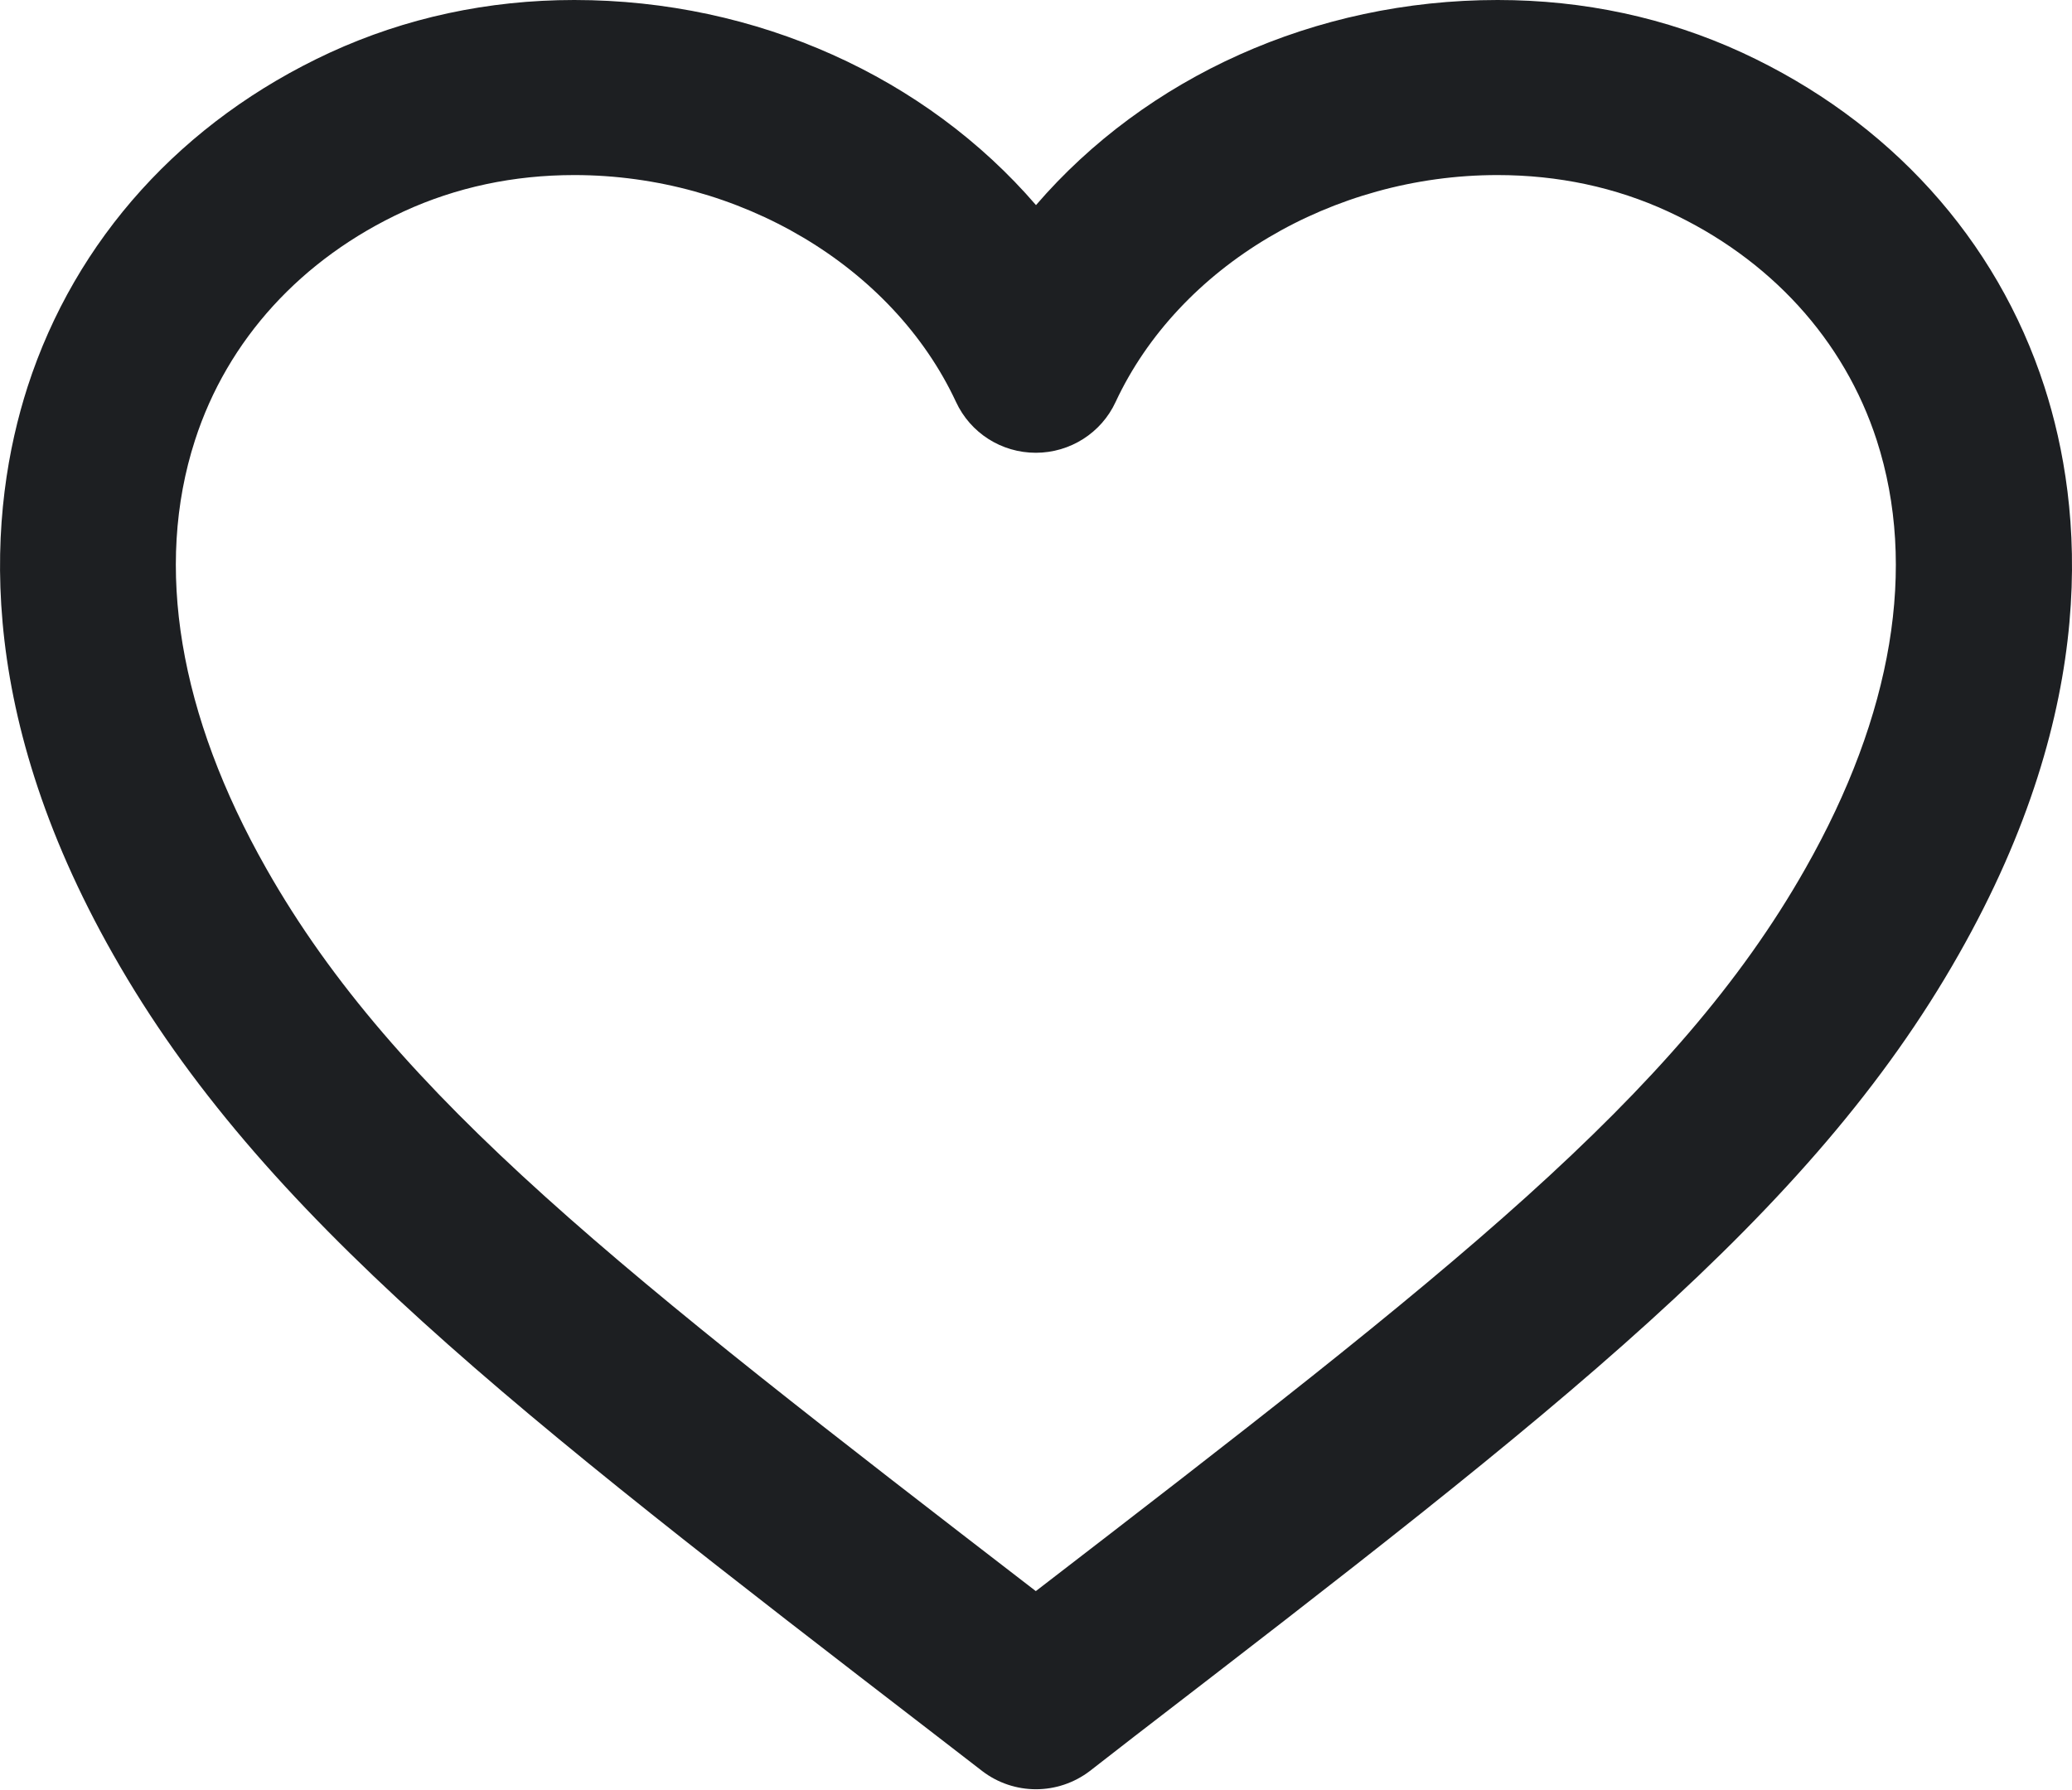
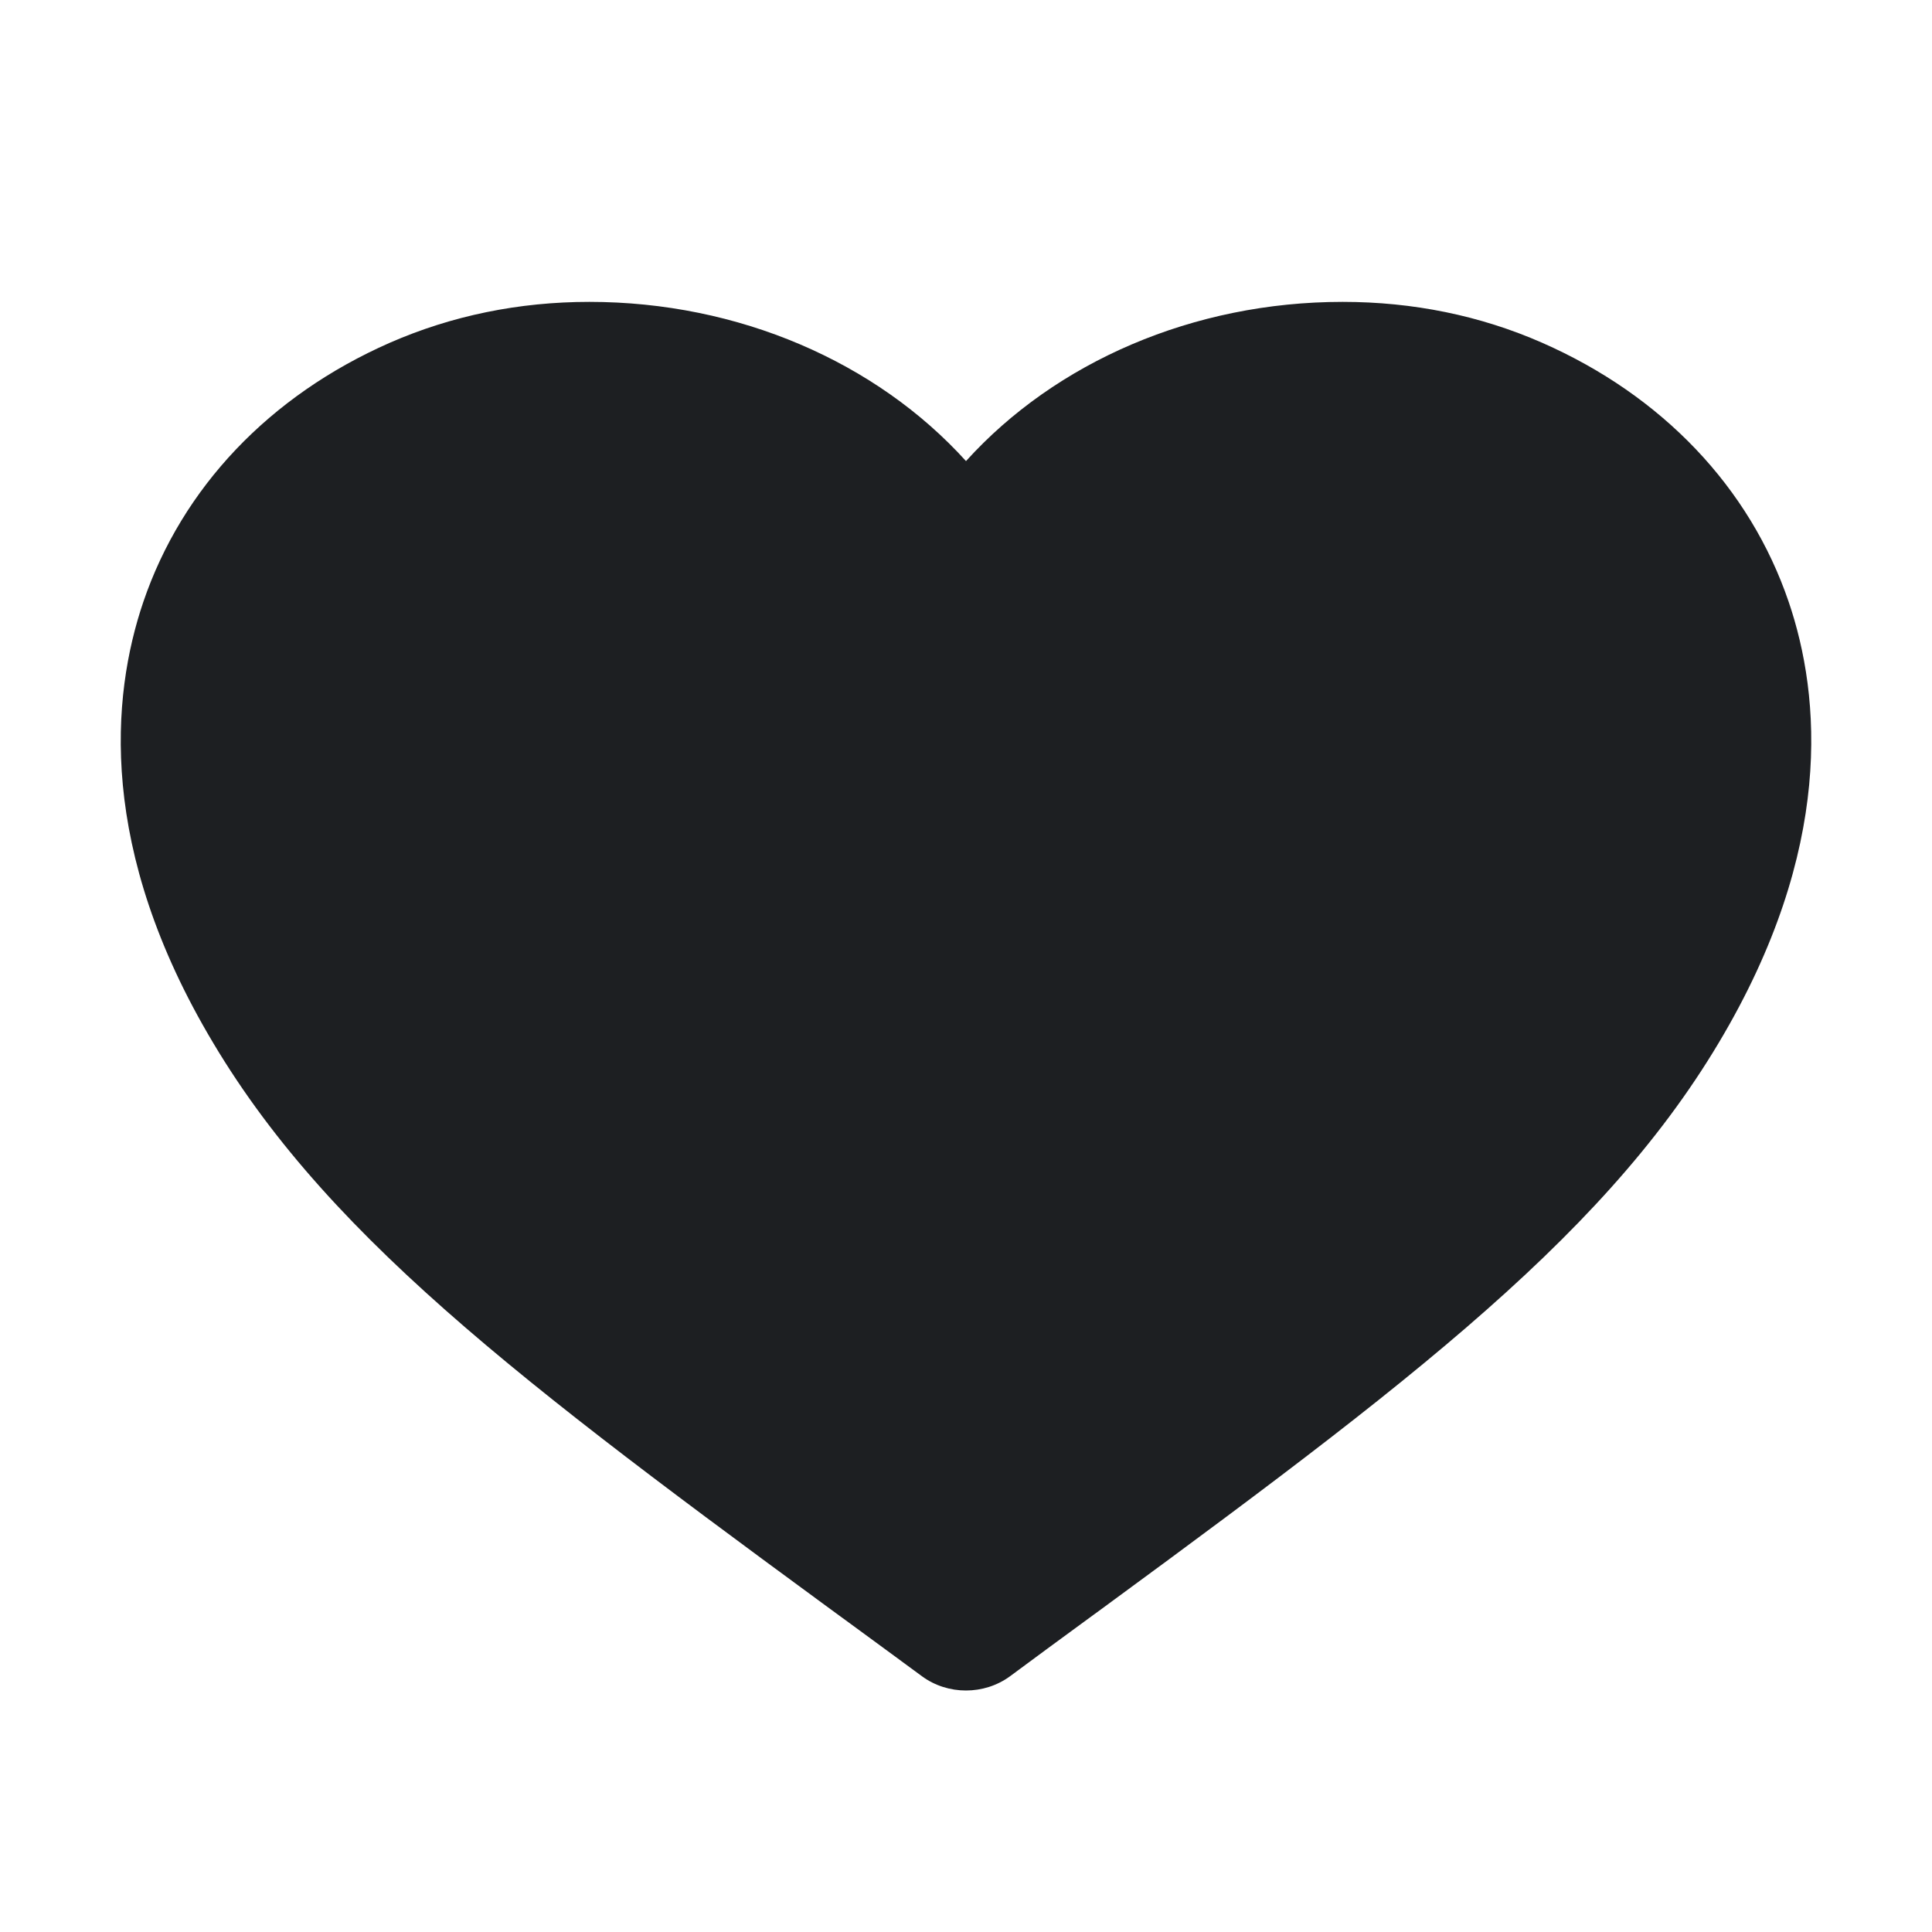
- <svg xmlns="http://www.w3.org/2000/svg" width="22" height="19" viewBox="0 0 22 19" fill="none">
-   <path d="M10.999 19C10.798 19 10.596 18.935 10.428 18.806L9.941 18.43C5.471 14.988 2.773 12.91 1.203 10.138C-0.303 7.488 -0.122 5.396 0.293 4.107C0.799 2.542 1.938 1.282 3.502 0.559C4.306 0.189 5.181 0 6.098 0C8.039 0 9.832 0.822 11 2.178C12.167 0.822 13.959 0 15.901 0C16.818 0 17.692 0.188 18.496 0.558C20.06 1.281 21.2 2.539 21.707 4.106C22.123 5.393 22.303 7.486 20.797 10.136C19.225 12.909 16.523 14.99 12.047 18.437L11.572 18.806C11.403 18.935 11.201 19 11 19L10.999 19ZM6.098 1.859C5.453 1.859 4.844 1.989 4.287 2.245C3.201 2.746 2.414 3.609 2.07 4.676C1.637 6.016 1.9 7.589 2.828 9.224C4.205 11.654 6.623 13.525 10.998 16.896C15.373 13.527 17.792 11.653 19.168 9.225C20.098 7.589 20.359 6.016 19.927 4.676C19.582 3.61 18.795 2.746 17.709 2.245C17.154 1.989 16.545 1.859 15.899 1.859C14.146 1.859 12.517 2.828 11.845 4.269C11.693 4.598 11.361 4.808 10.998 4.808C10.633 4.808 10.304 4.598 10.151 4.269C9.48 2.828 7.851 1.859 6.098 1.859H6.098Z" fill="#1D1F22" />
+ <svg xmlns="http://www.w3.org/2000/svg" width="32" height="32" viewBox="0 0 32 32" fill="none">
+   <path d="M15.999 28C15.743 28 15.486 27.922 15.272 27.765L14.653 27.31C8.963 23.144 5.529 20.628 3.53 17.272C1.614 14.065 1.844 11.531 2.373 9.972C3.017 8.077 4.466 6.552 6.457 5.677C7.481 5.229 8.594 5 9.762 5C12.231 5 14.514 5.995 16 7.637C17.485 5.995 19.766 5 22.238 5C23.405 5 24.517 5.227 25.54 5.676C27.531 6.55 28.982 8.074 29.627 9.971C30.157 11.529 30.385 14.062 28.469 17.27C26.468 20.626 23.029 23.145 17.333 27.318L16.728 27.765C16.513 27.922 16.256 28 15.999 28Z" fill="#1D1F22" />
</svg>
